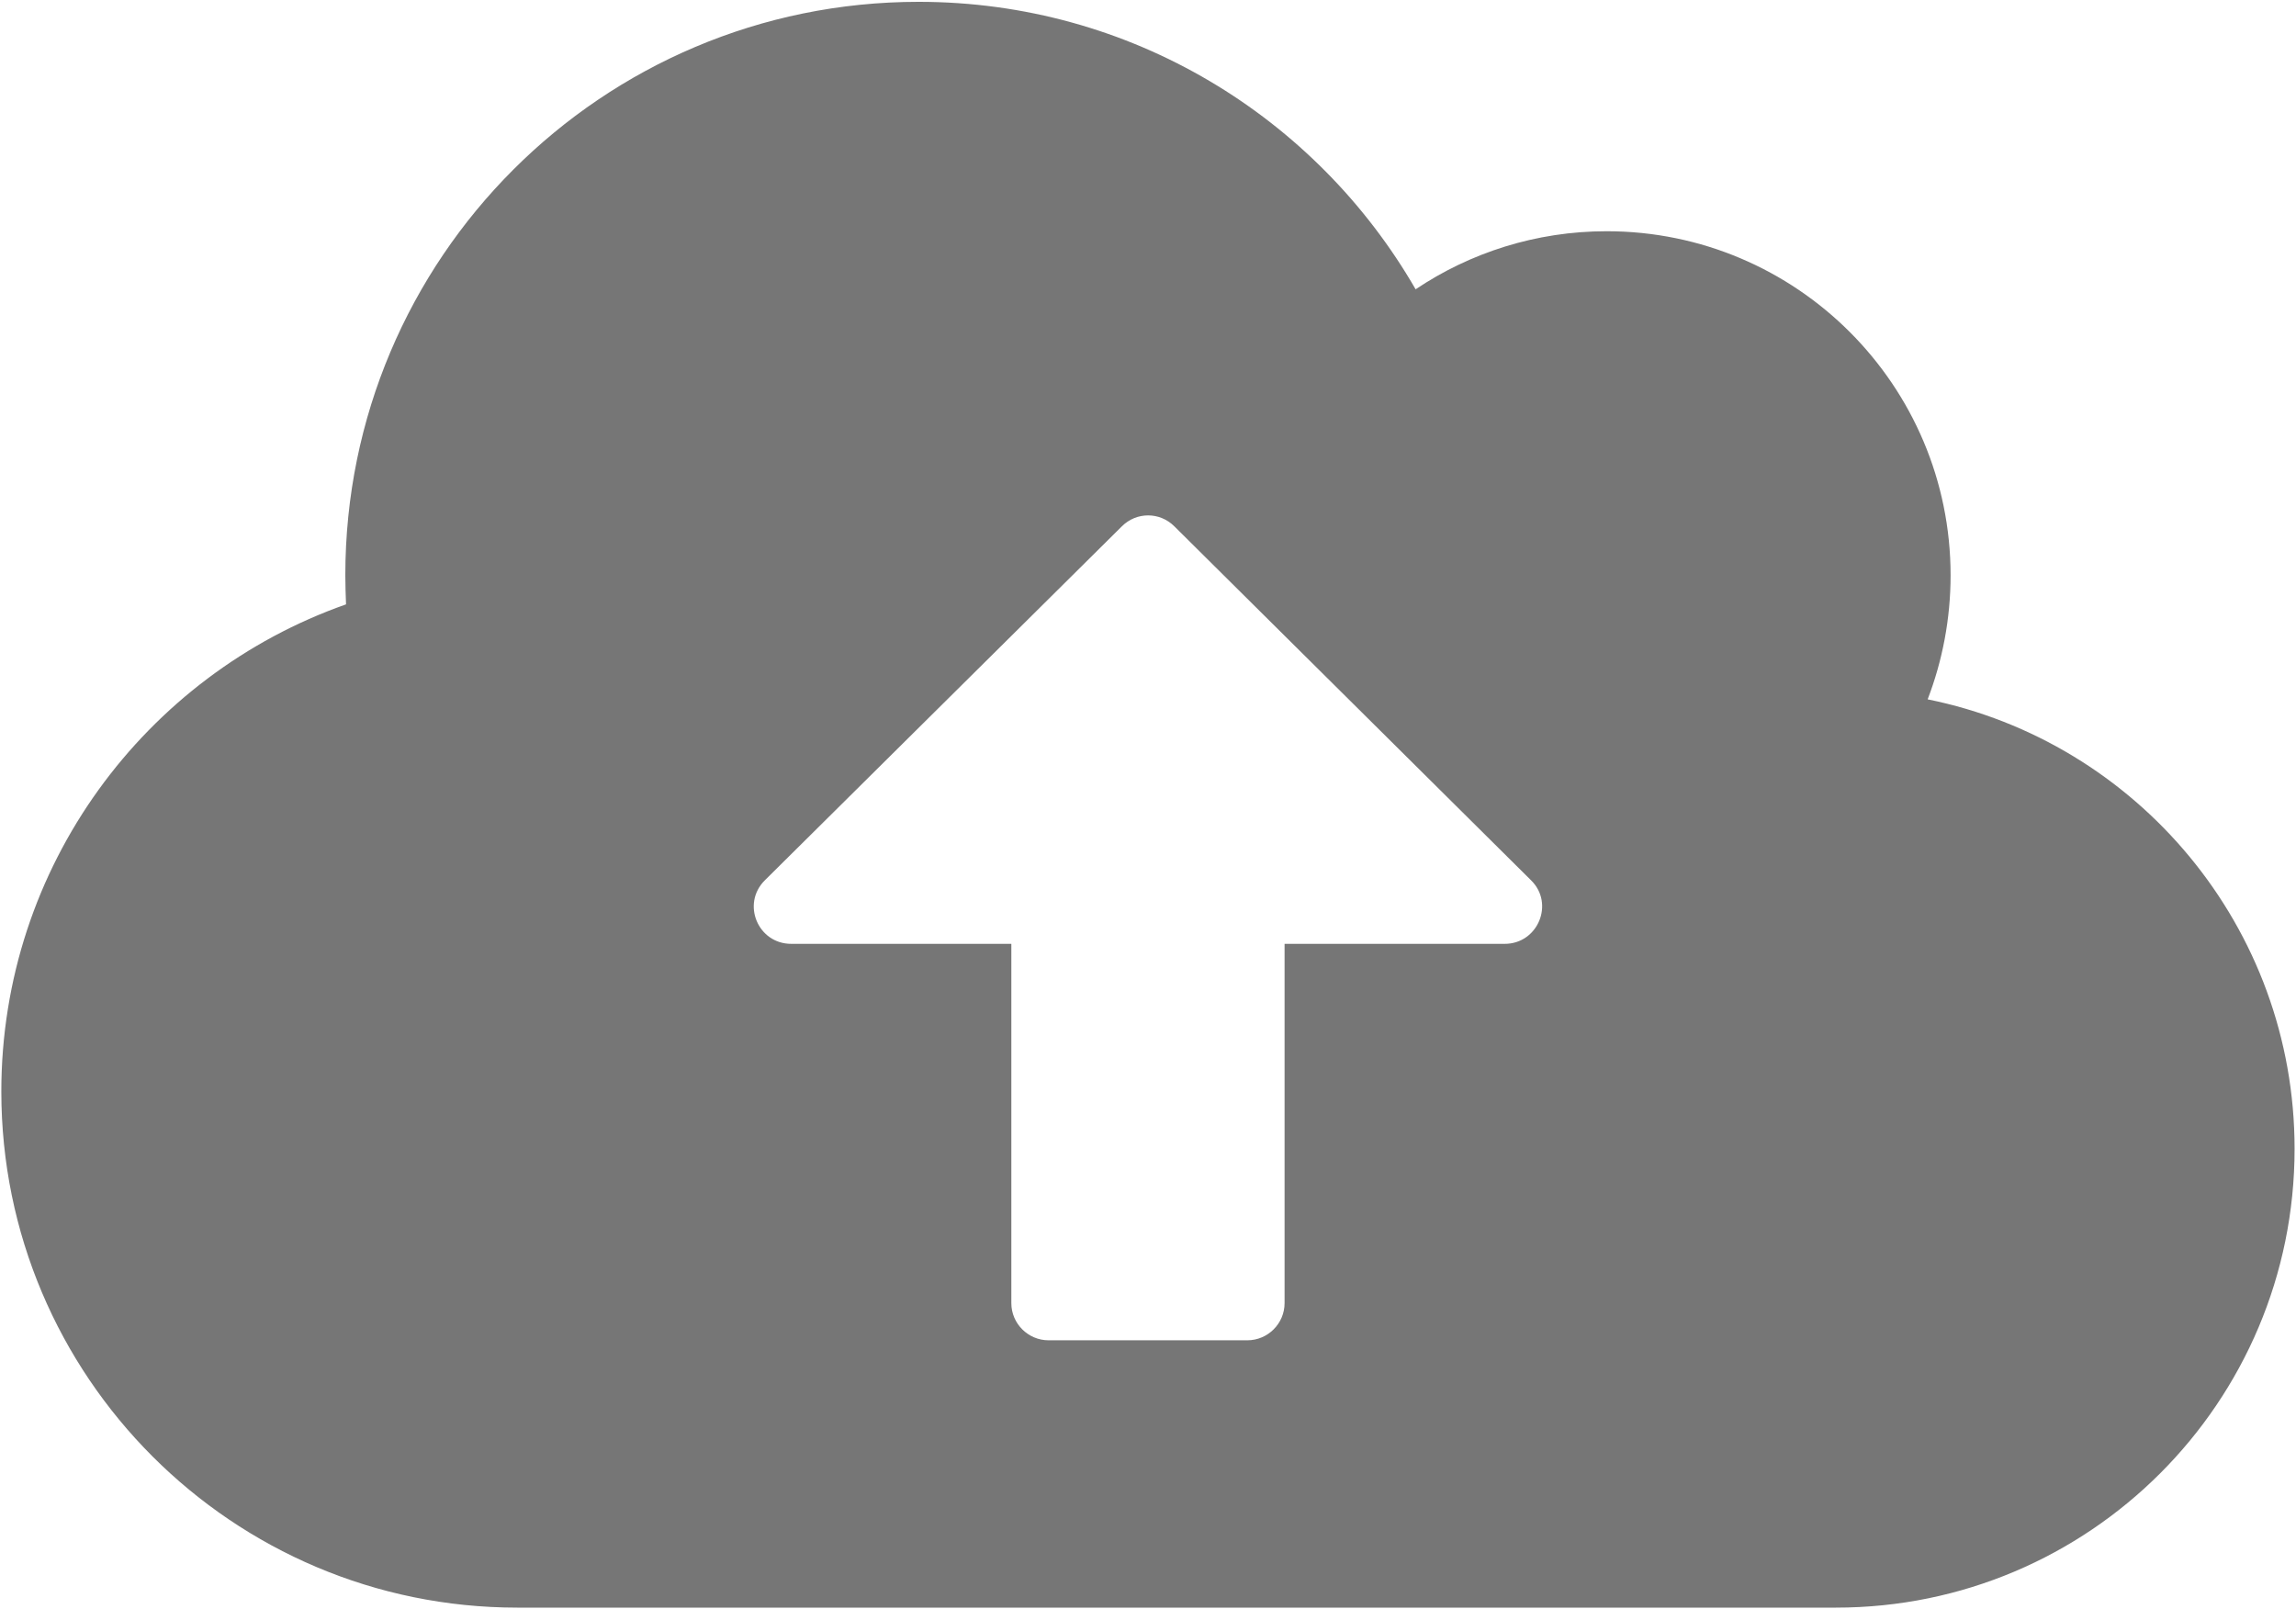
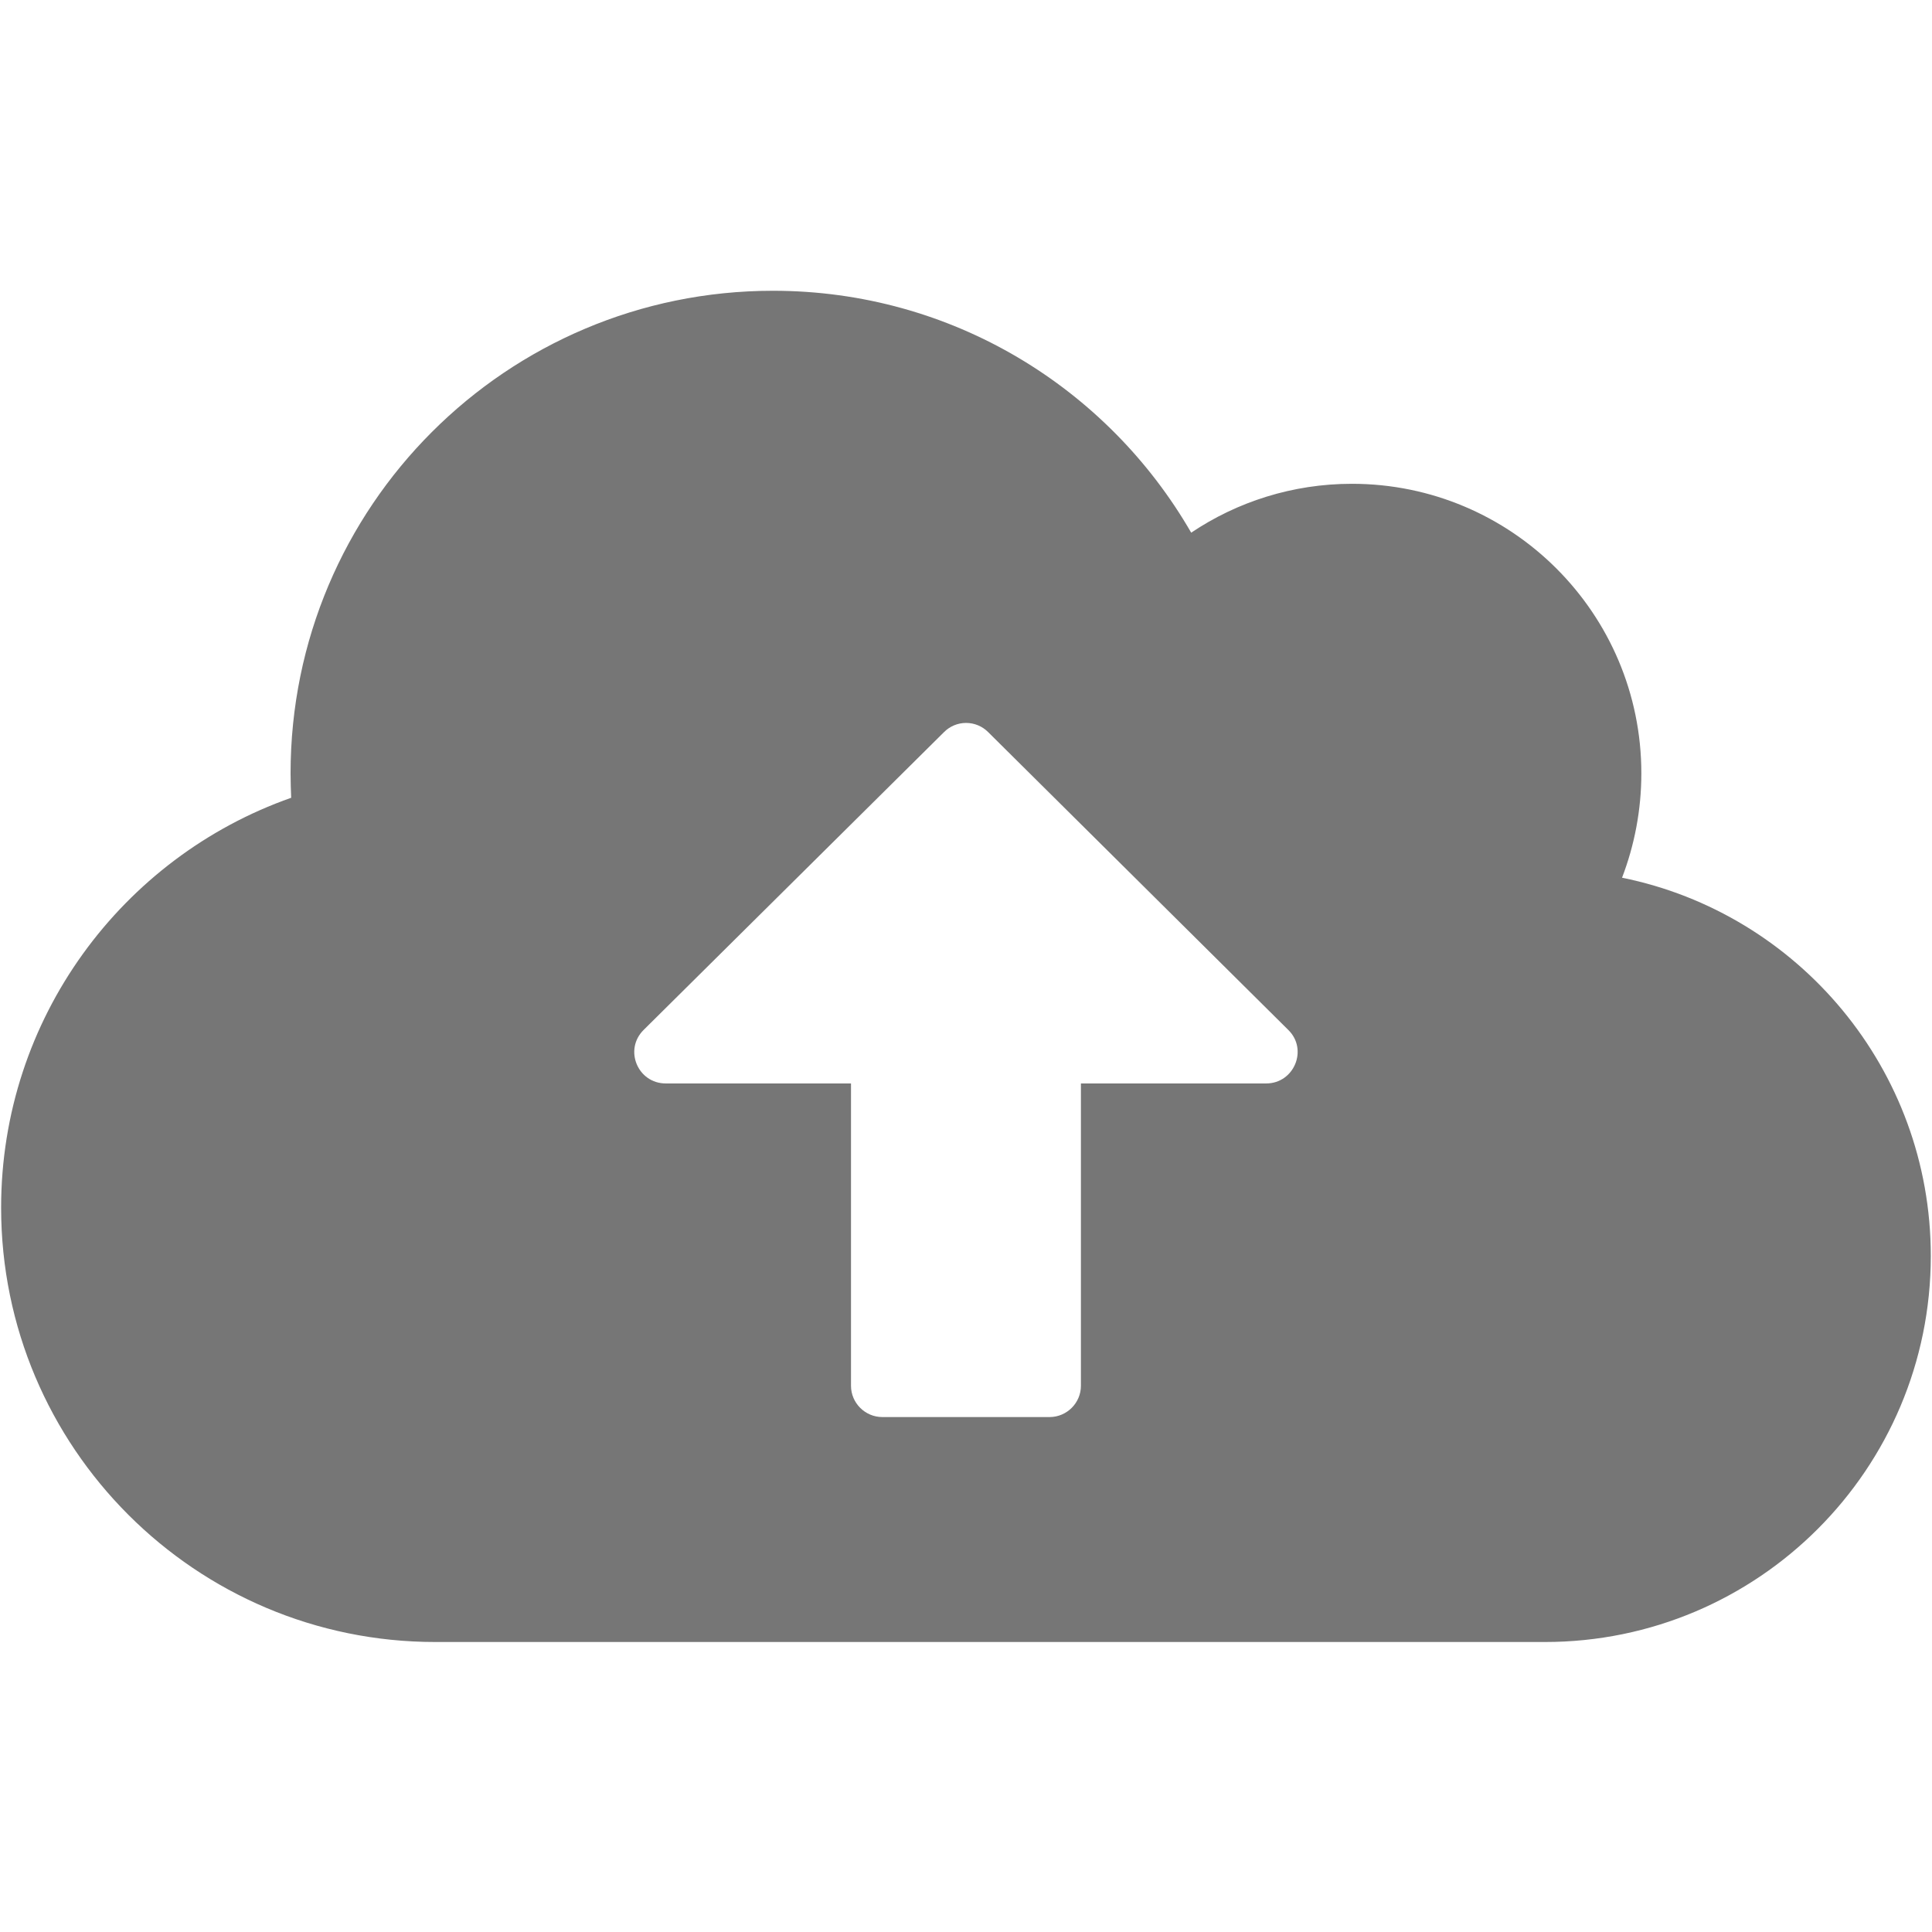
- <svg xmlns="http://www.w3.org/2000/svg" width="835" height="585" viewBox="0 0 835 585" fill="none">
-   <path fill-rule="evenodd" clip-rule="evenodd" d="M709.384 209.238C709.384 225.142 706.386 240.393 701.044 254.342C777.146 269.724 834.484 337.118 834.484 417.809C834.484 509.972 759.815 584.667 667.684 584.667H188.134C84.535 584.667 0.484 500.586 0.484 396.952C0.484 315.088 52.869 245.477 125.844 219.797C125.714 216.277 125.584 212.758 125.584 209.238C125.584 94.002 218.887 0.667 334.084 0.667C411.359 0.667 478.731 42.642 514.827 105.213C534.635 91.916 558.612 84.095 584.284 84.095C653.349 84.095 709.384 140.149 709.384 209.238ZM467.169 473.928V343.261H547.229C559.312 343.261 565.409 328.617 556.827 320.169L427.082 191.416C421.775 186.122 413.306 186.122 407.998 191.416L278.14 320.169C269.558 328.729 275.656 343.261 287.738 343.261H367.799V473.928C367.799 481.363 373.896 487.445 381.349 487.445H453.618C461.071 487.445 467.169 481.363 467.169 473.928Z" fill="#767676" />
+ <svg xmlns="http://www.w3.org/2000/svg" xml:space="preserve" style="fill-rule:evenodd;clip-rule:evenodd;stroke-linejoin:round;stroke-miterlimit:2" viewBox="0 0 1000 1000">
+   <path d="M709.384 209.238c0 15.904-2.998 31.155-8.34 45.104 76.102 15.382 133.44 82.776 133.44 163.467 0 92.163-74.669 166.858-166.8 166.858h-479.55C84.535 584.667.484 500.586.484 396.952c0-81.864 52.385-151.475 125.36-177.155-.13-3.52-.26-7.039-.26-10.559 0-115.236 93.303-208.571 208.5-208.571 77.275 0 144.647 41.975 180.743 104.546 19.808-13.296 43.785-21.118 69.457-21.118 69.065 0 125.1 56.054 125.1 125.143Zm-242.215 264.69V343.261h80.06c12.083 0 18.18-14.644 9.598-23.092L427.082 191.416a13.451 13.451 0 0 0-19.084 0L278.14 320.169c-8.582 8.56-2.484 23.092 9.598 23.092h80.061v130.667c0 7.435 6.097 13.517 13.55 13.517h72.269c7.453 0 13.551-6.082 13.551-13.517Z" style="fill:#767676" transform="translate(0 149.701) scale(1.1976)" />
</svg>
